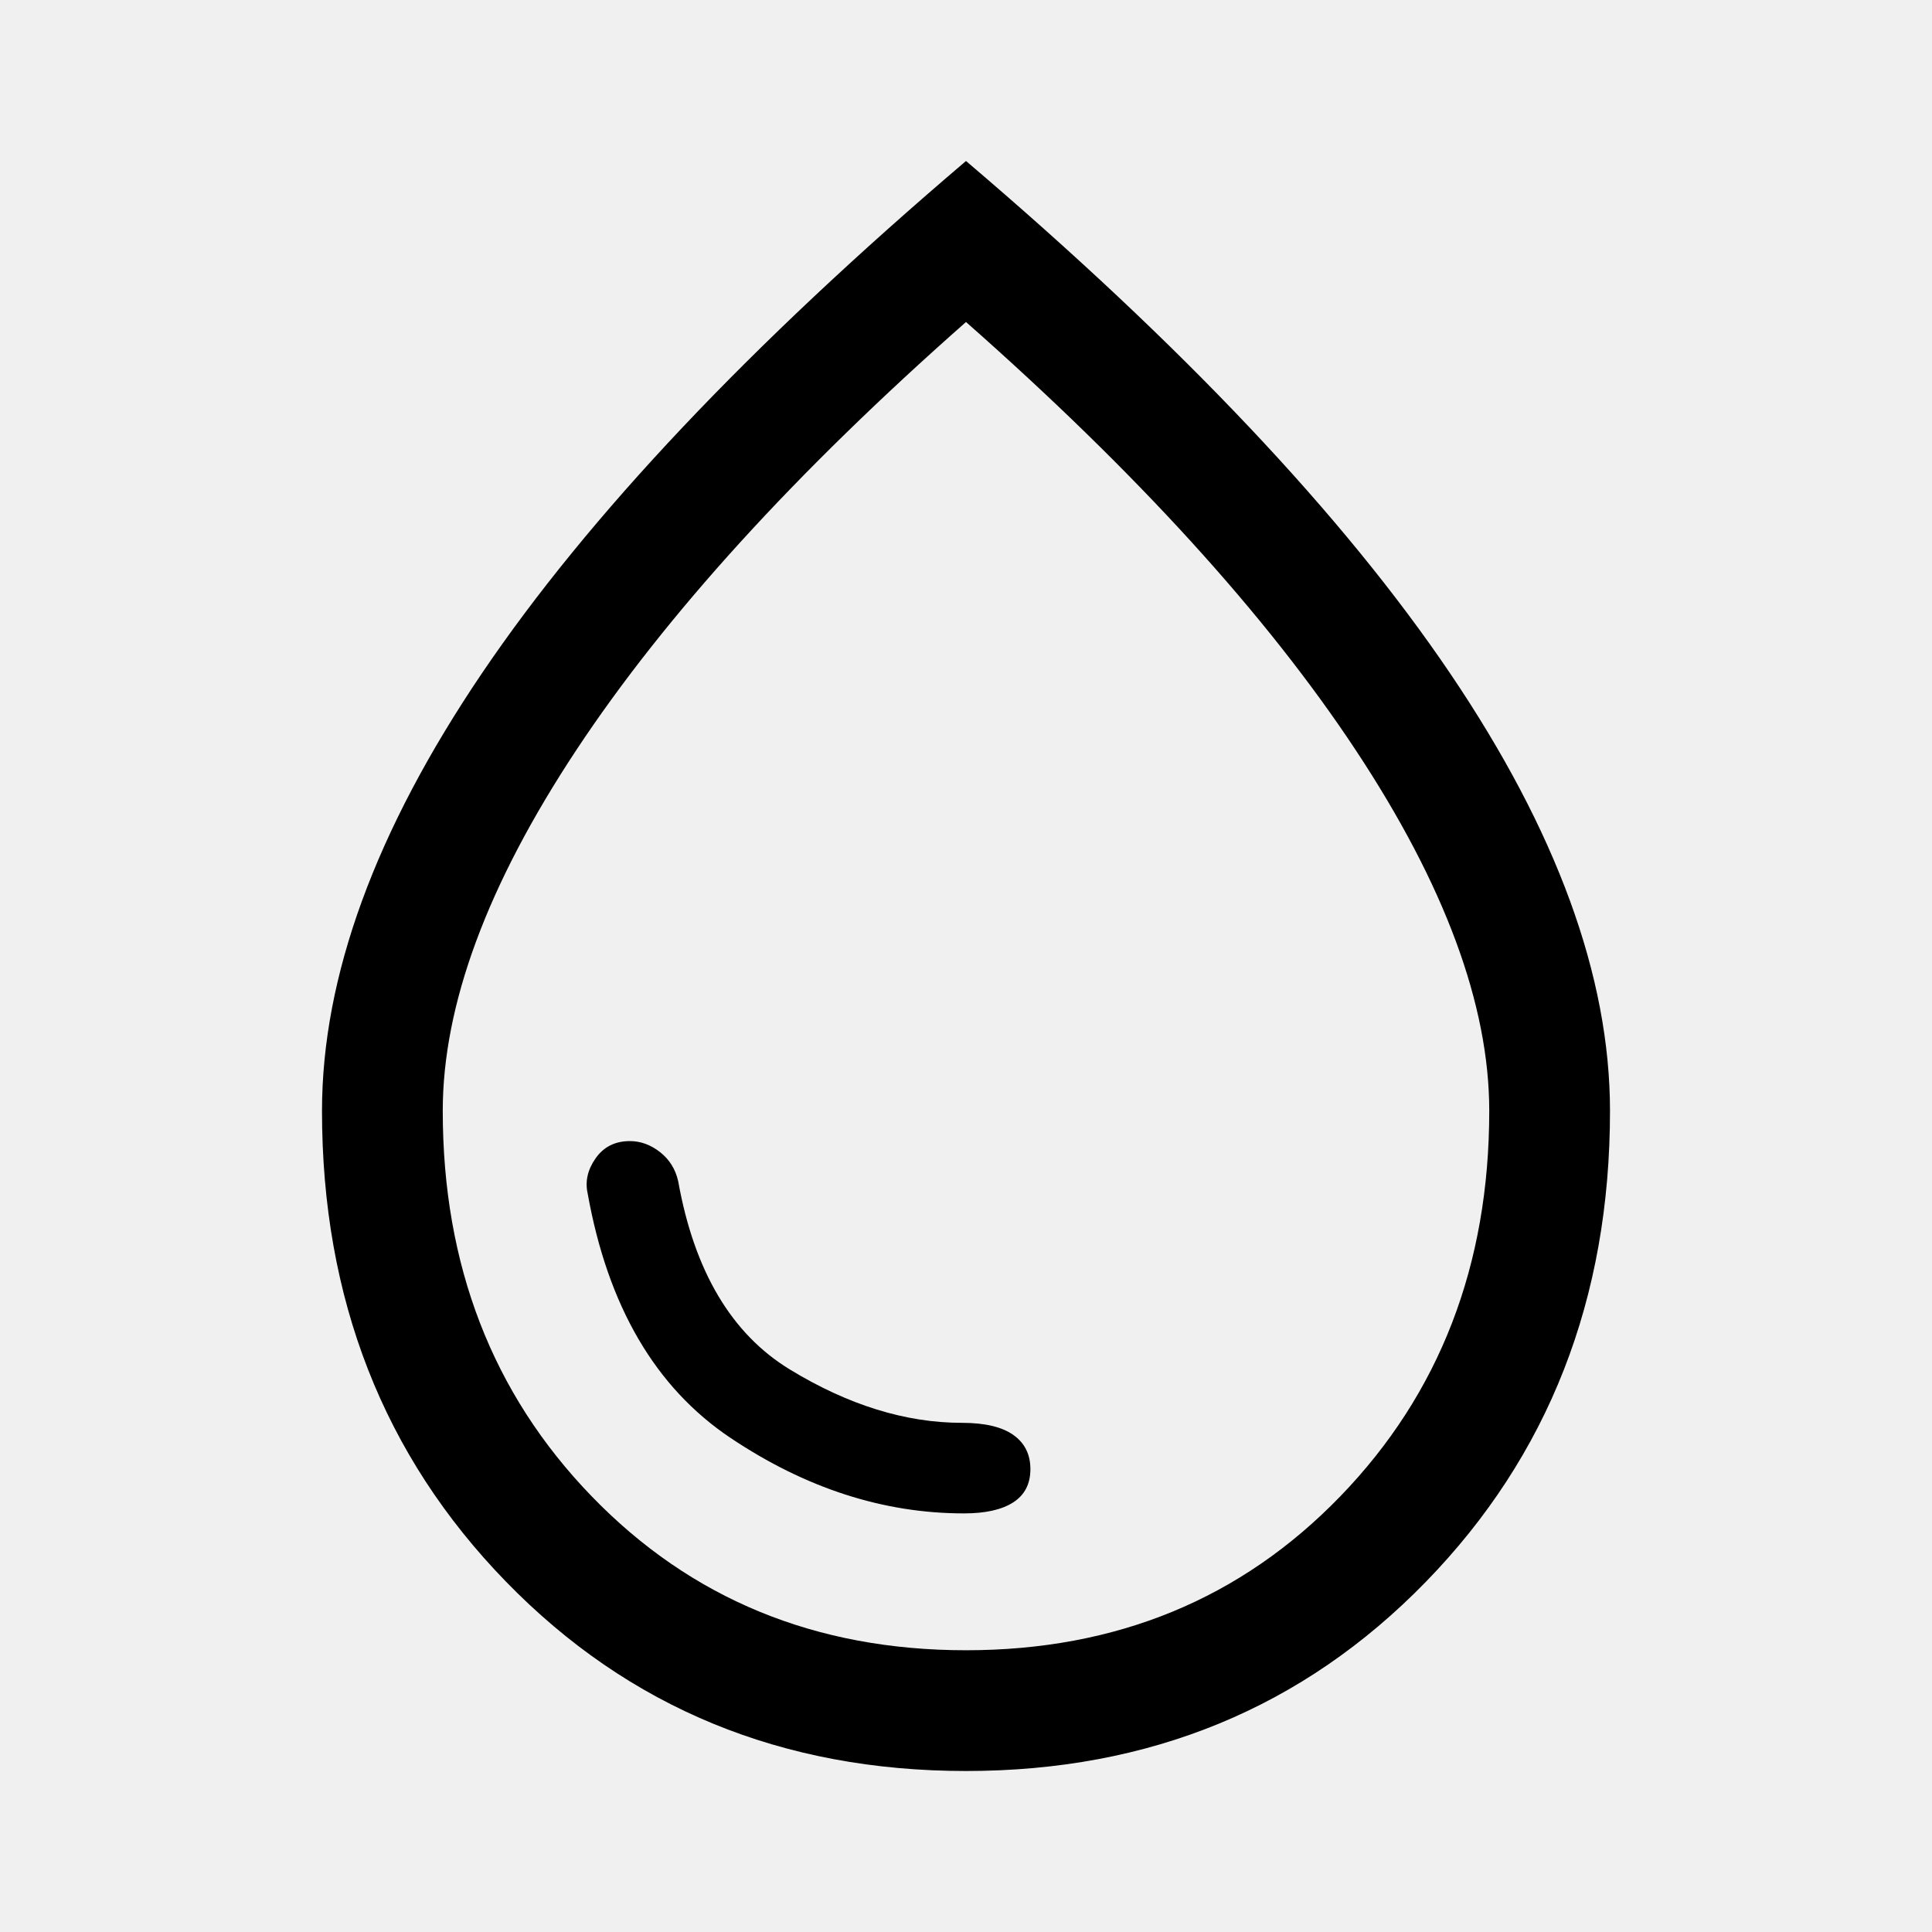
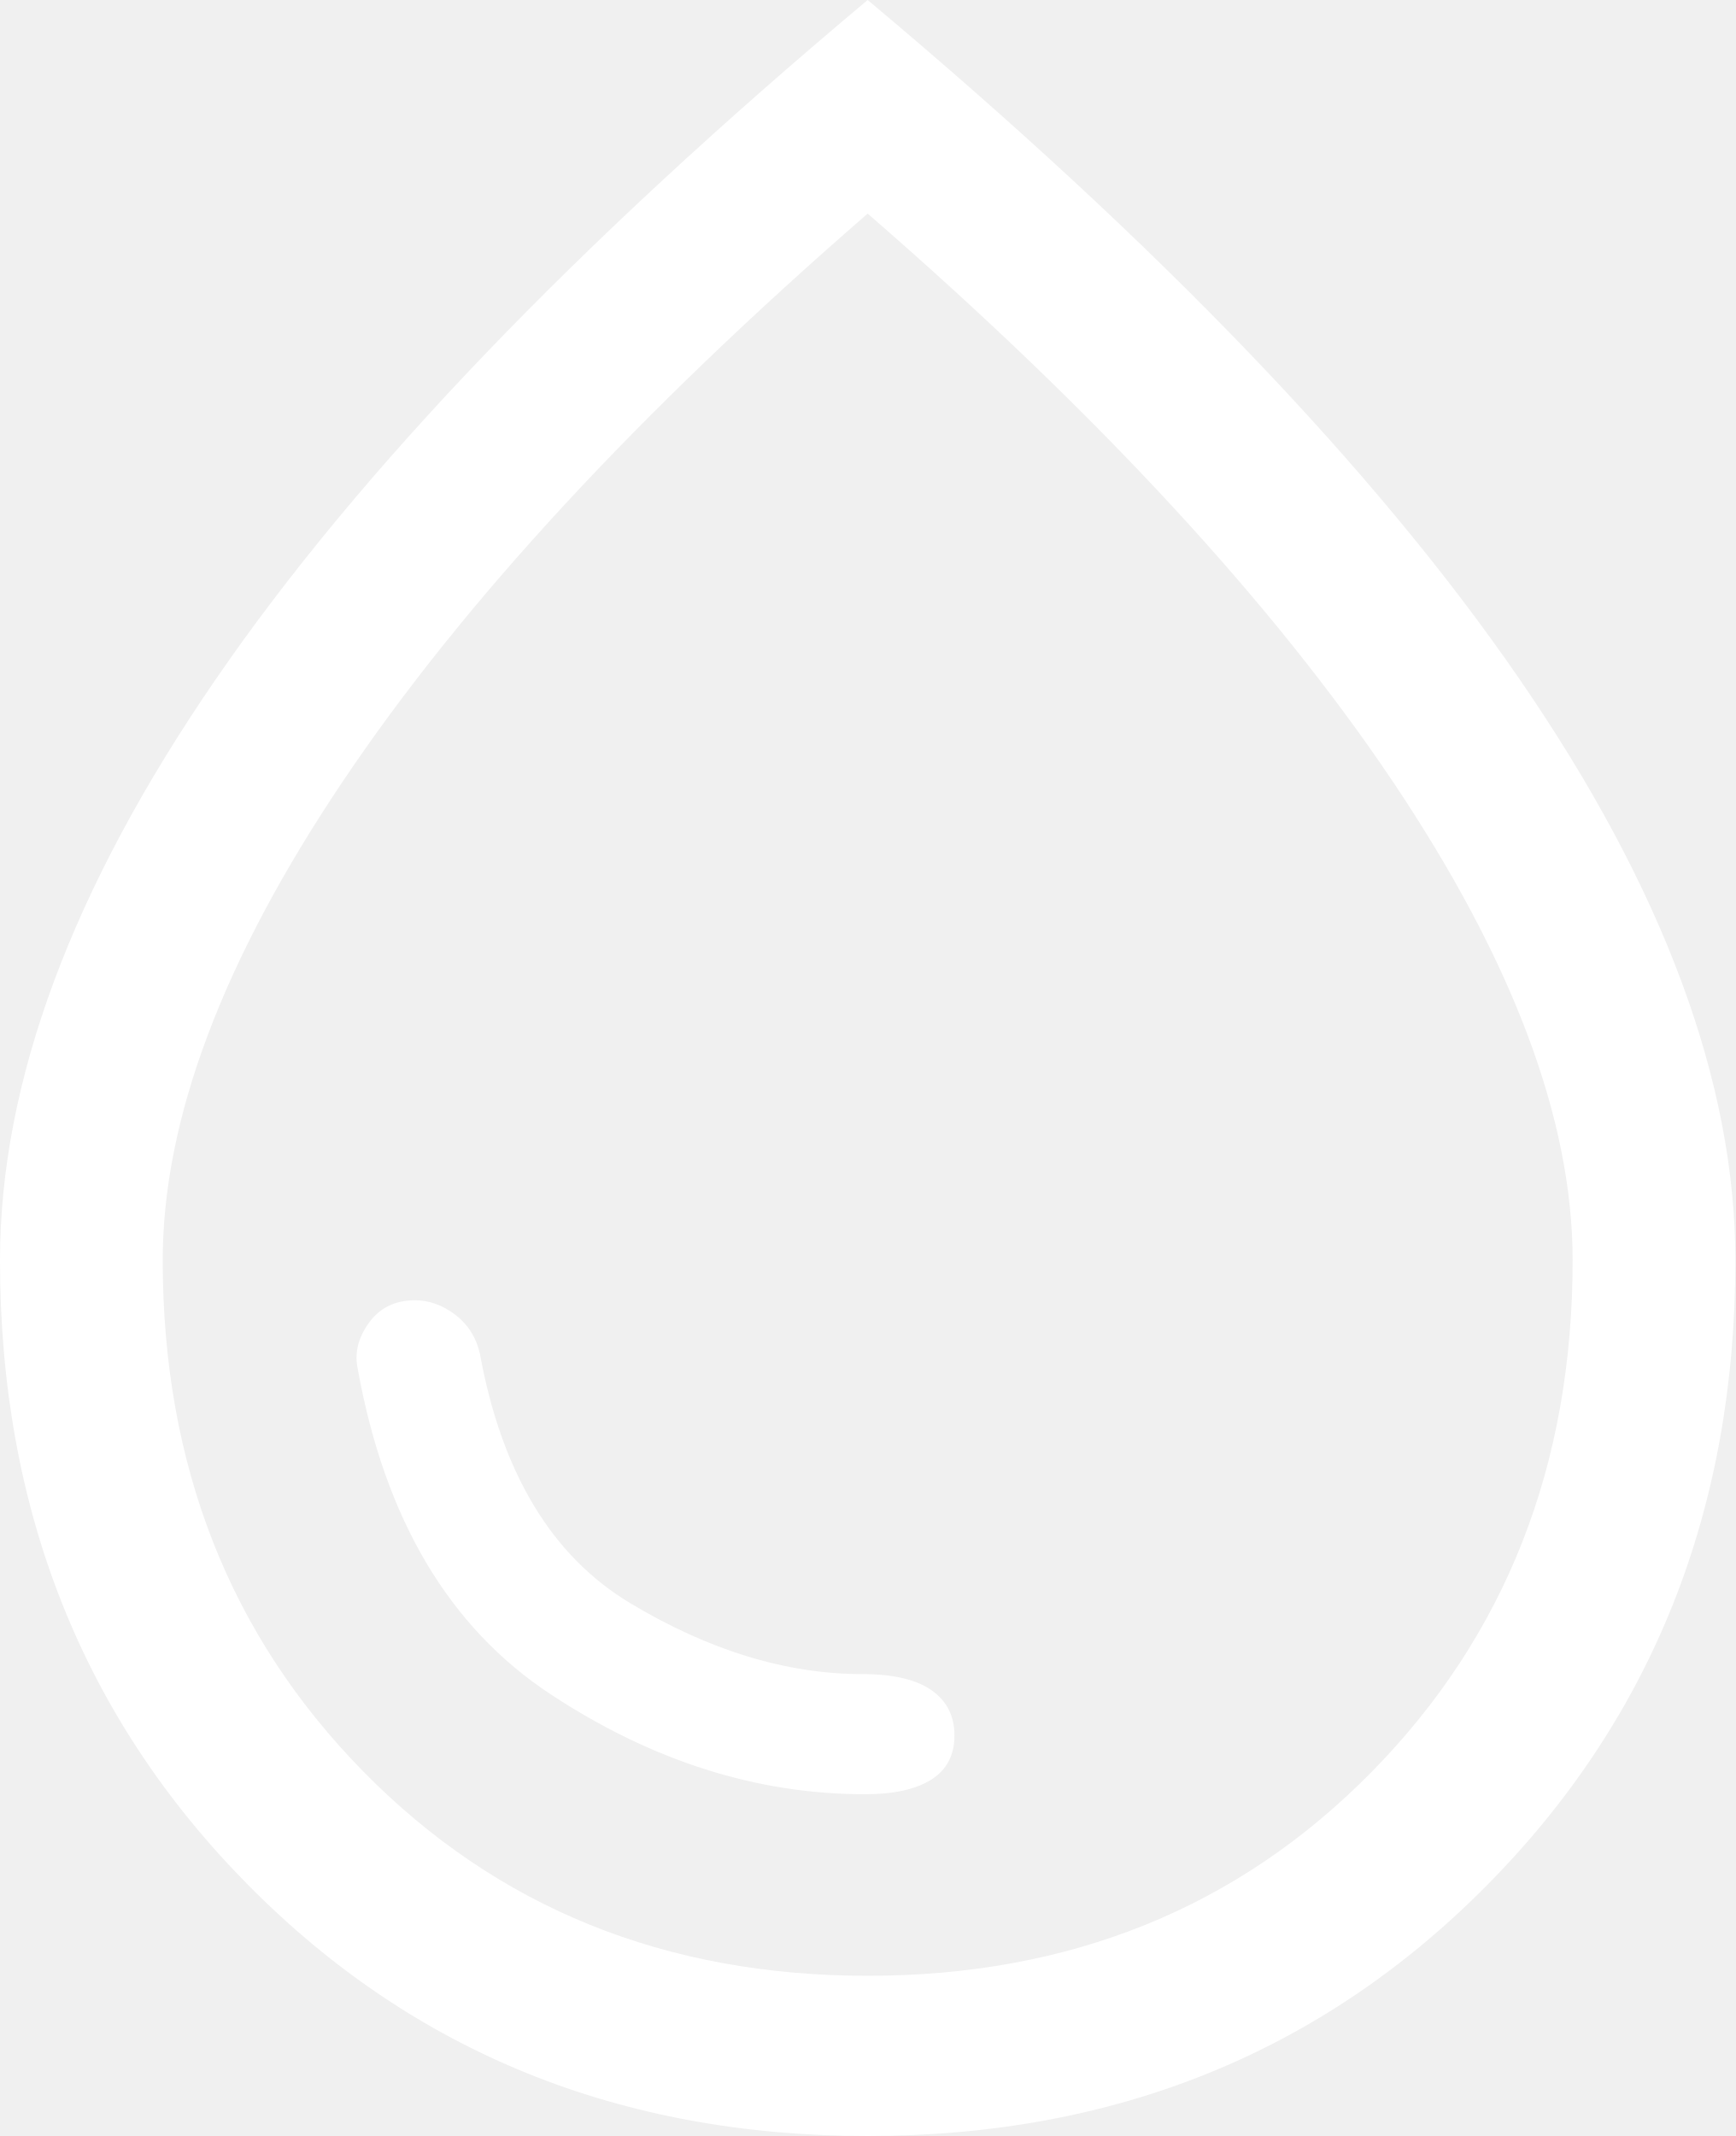
- <svg xmlns="http://www.w3.org/2000/svg" height="48" width="48">
-   <path d="M23.95 37.6q.8 0 1.225-.275.425-.275.425-.825 0-.55-.425-.85-.425-.3-1.275-.3-2.1 0-4.275-1.325Q17.45 32.7 16.85 29.35q-.1-.45-.45-.725-.35-.275-.75-.275-.55 0-.85.425-.3.425-.2.875.75 4.2 3.55 6.075t5.8 1.875ZM24 44q-6.85 0-11.425-4.7Q8 34.6 8 27.6q0-5 3.975-10.875T24 4q8.05 6.85 12.025 12.725Q40 22.6 40 27.6q0 7-4.575 11.7Q30.85 44 24 44Zm0-3q5.6 0 9.3-3.825Q37 33.35 37 27.6q0-3.95-3.325-8.975Q30.35 13.6 24 8q-6.35 5.6-9.675 10.625Q11 23.65 11 27.6q0 5.75 3.7 9.575Q18.4 41 24 41Zm0-17Z" />
+ <svg xmlns="http://www.w3.org/2000/svg" width="13" height="16" viewBox="0 0 13 16" fill="none">
+   <path d="M6.48 13.44C6.696 13.44 6.862 13.403 6.977 13.33C7.092 13.257 7.15 13.147 7.15 13C7.15 12.853 7.092 12.74 6.977 12.66C6.862 12.58 6.69 12.54 6.459 12.54C5.891 12.54 5.312 12.363 4.723 12.01C4.134 11.657 3.758 11.033 3.595 10.14C3.568 10.02 3.507 9.923 3.413 9.85C3.318 9.777 3.216 9.74 3.108 9.74C2.959 9.74 2.844 9.797 2.763 9.91C2.681 10.023 2.654 10.14 2.681 10.26C2.884 11.38 3.365 12.19 4.123 12.69C4.882 13.19 5.667 13.44 6.48 13.44ZM6.5 16C4.645 16 3.098 15.373 1.859 14.12C0.62 12.867 0 11.307 0 9.44C0 8.107 0.538 6.657 1.615 5.09C2.691 3.523 4.32 1.827 6.5 0C8.68 1.827 10.309 3.523 11.385 5.09C12.462 6.657 13 8.107 13 9.44C13 11.307 12.38 12.867 11.141 14.12C9.902 15.373 8.355 16 6.5 16ZM6.5 14.8C8.017 14.8 9.276 14.29 10.278 13.27C11.28 12.25 11.781 10.973 11.781 9.44C11.781 8.387 11.331 7.19 10.431 5.85C9.53 4.51 8.22 3.093 6.5 1.6C4.78 3.093 3.47 4.51 2.57 5.85C1.669 7.19 1.219 8.387 1.219 9.44C1.219 10.973 1.72 12.25 2.722 13.27C3.724 14.29 4.983 14.8 6.5 14.8Z" fill="white" />
</svg>
